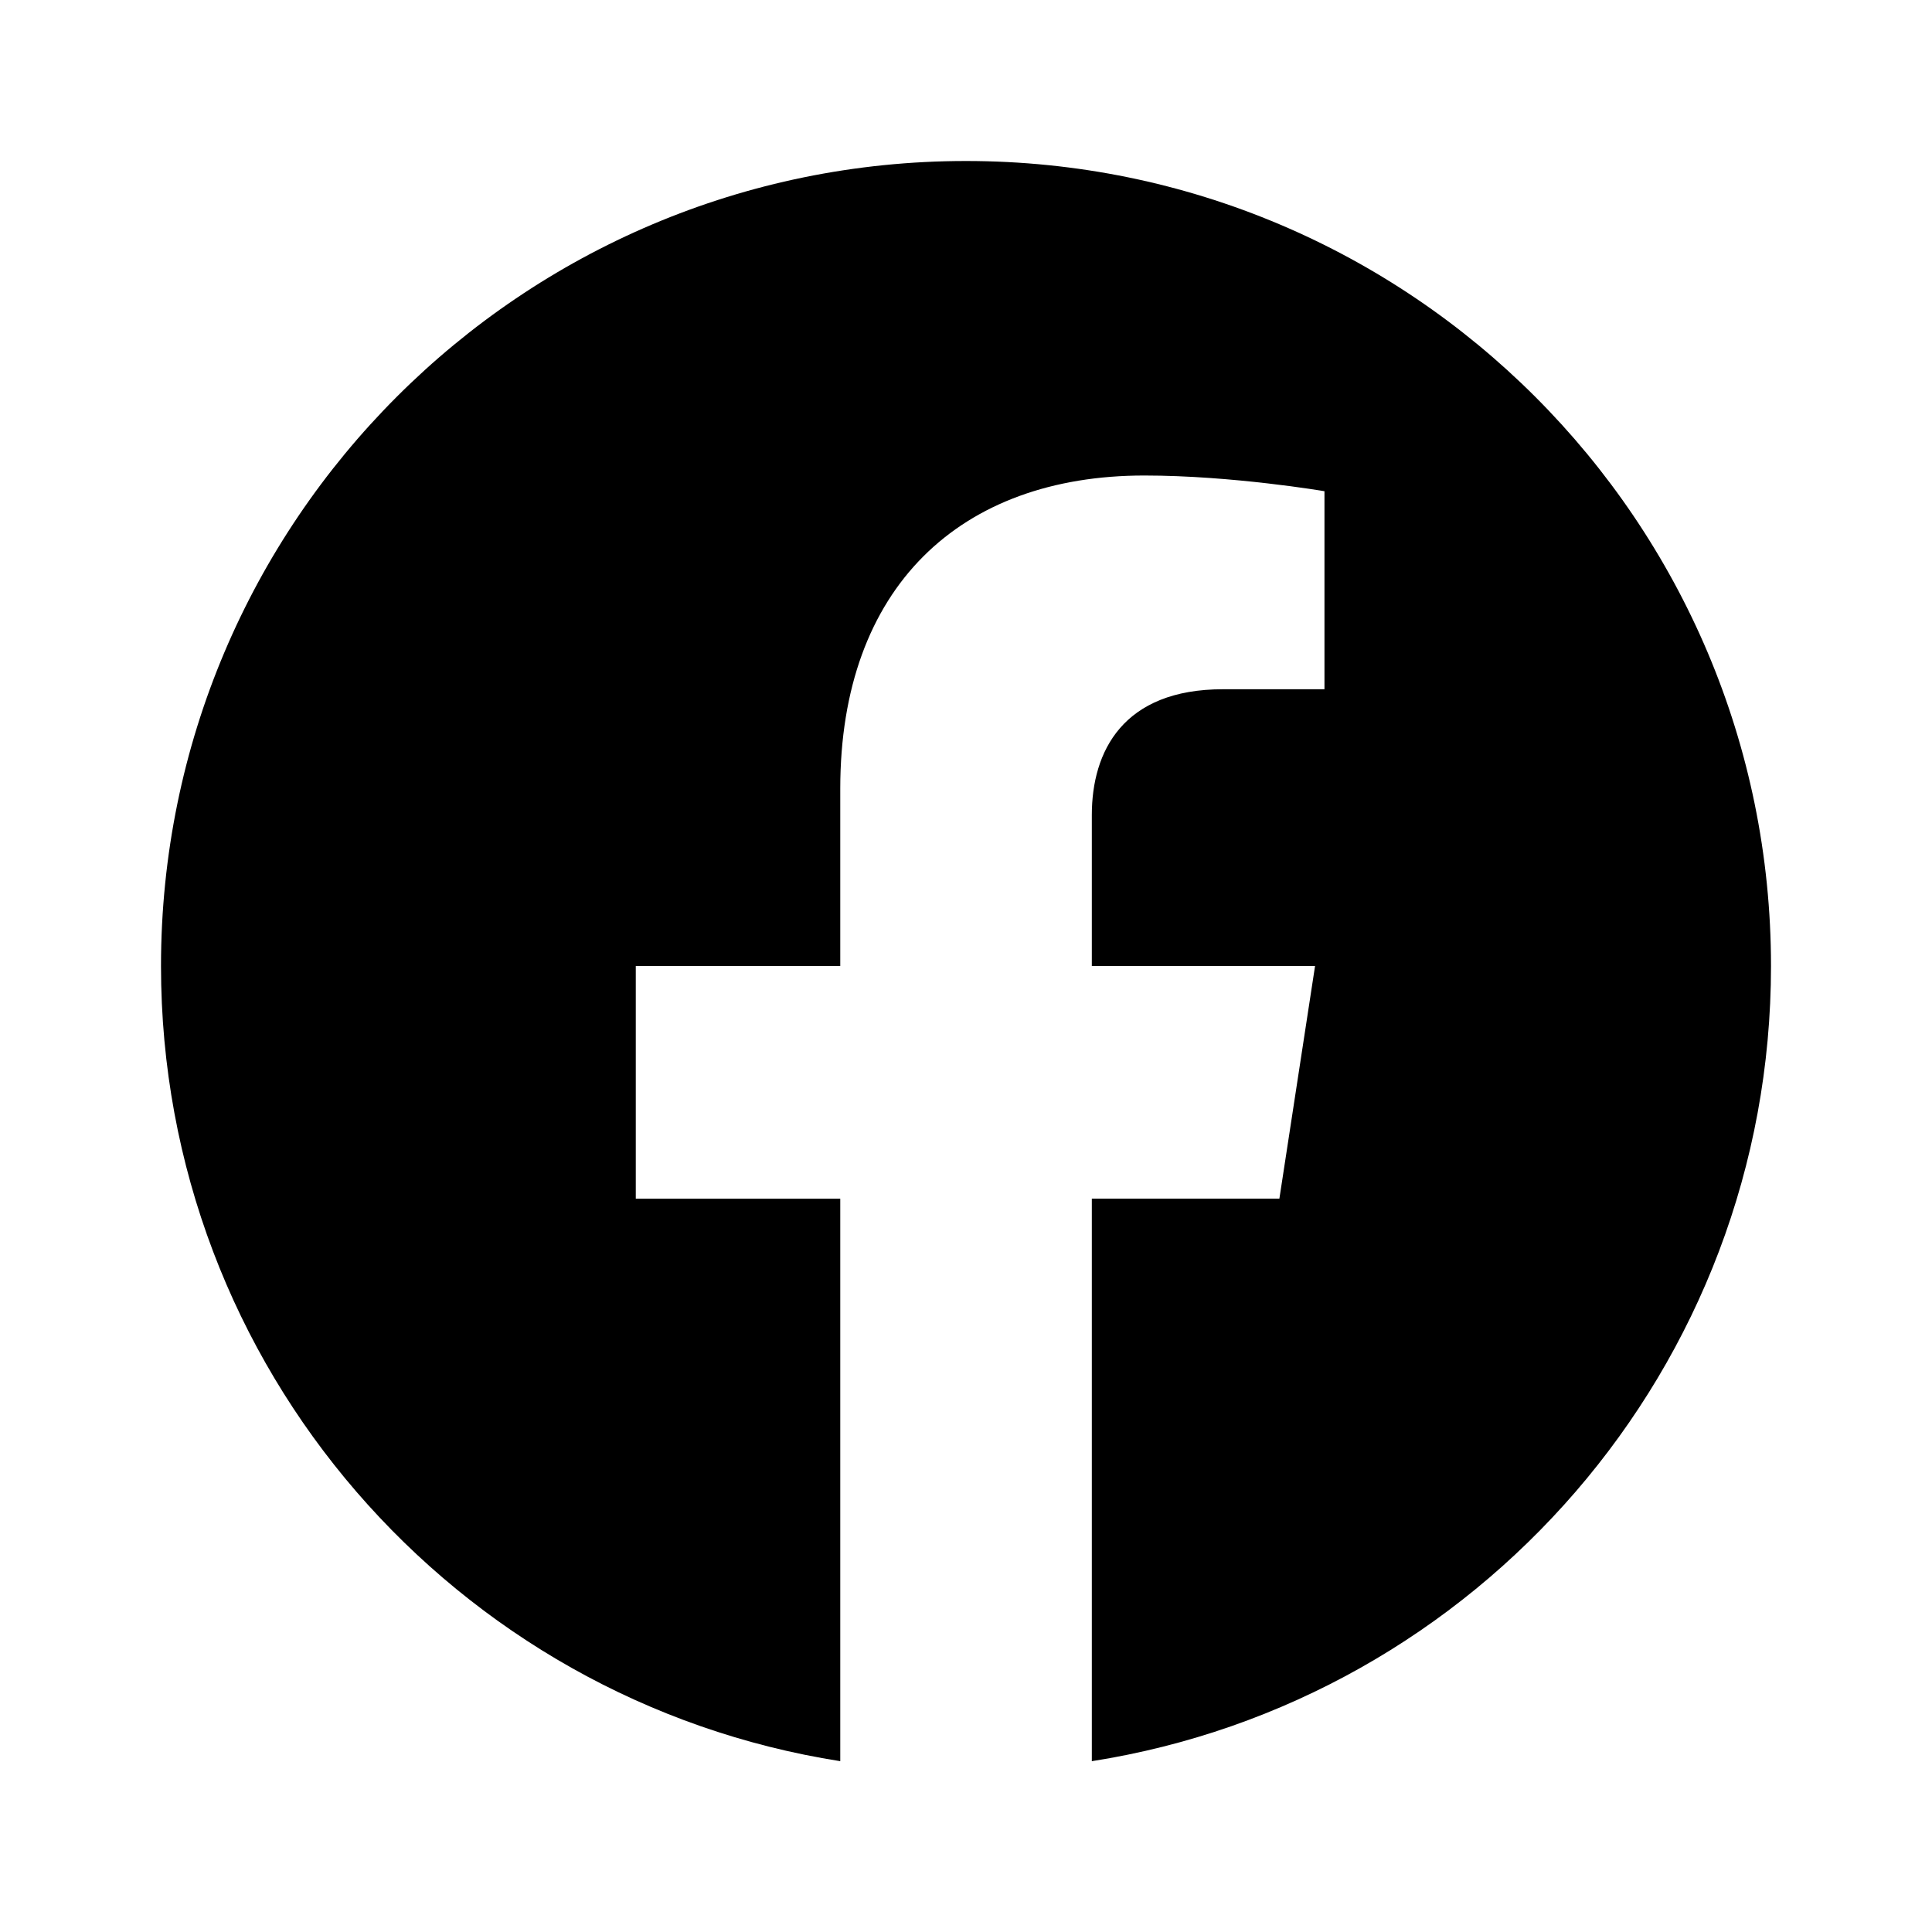
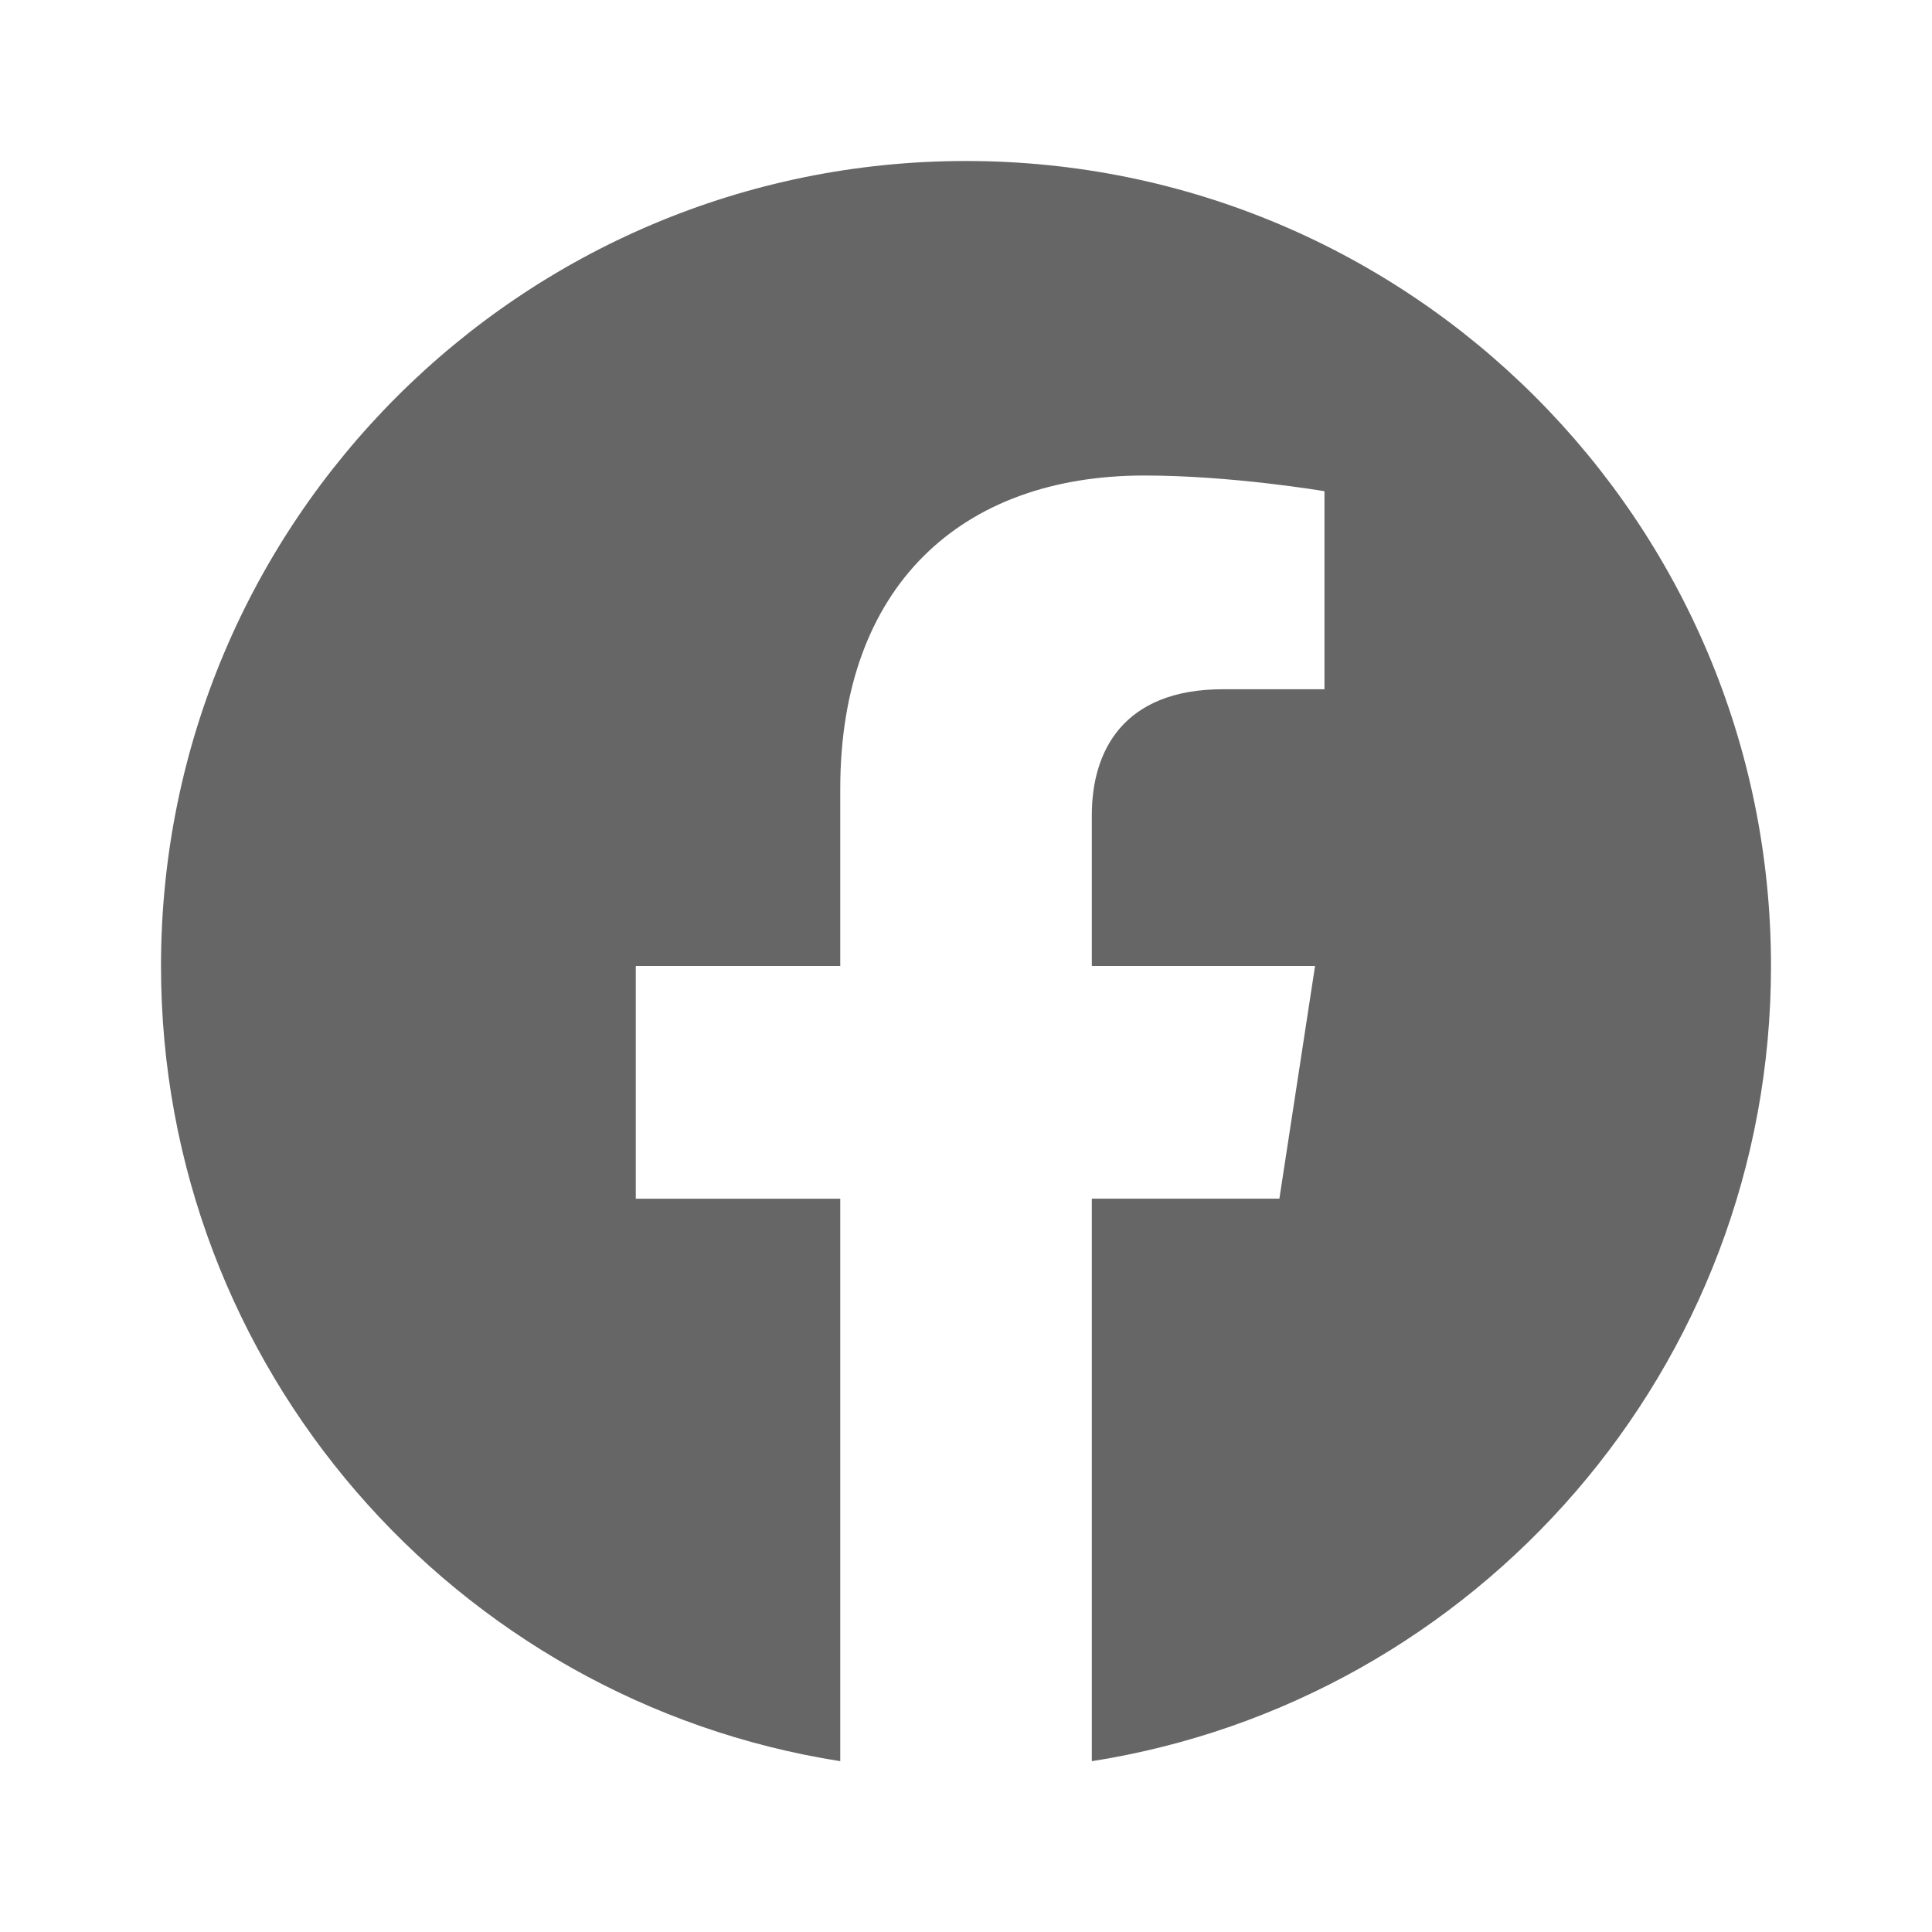
- <svg xmlns="http://www.w3.org/2000/svg" width="24" height="24" viewBox="0 0 24 24" fill="currentColor">
+ <svg xmlns="http://www.w3.org/2000/svg" width="24" height="24" viewBox="0 0 24 24" fill="#666666">
  <path d="M22 12c0-5.523-4.477-10-10-10S2 6.477 2 12c0 4.991 3.657 9.128 8.438 9.878v-6.987h-2.54V12h2.54V9.797c0-2.506 1.492-3.89 3.777-3.89 1.094 0 2.238.195 2.238.195v2.46h-1.26c-1.243 0-1.63.771-1.63 1.563V12h2.773l-.443 2.89h-2.33v6.988C18.343 21.128 22 16.991 22 12z" />
</svg>
